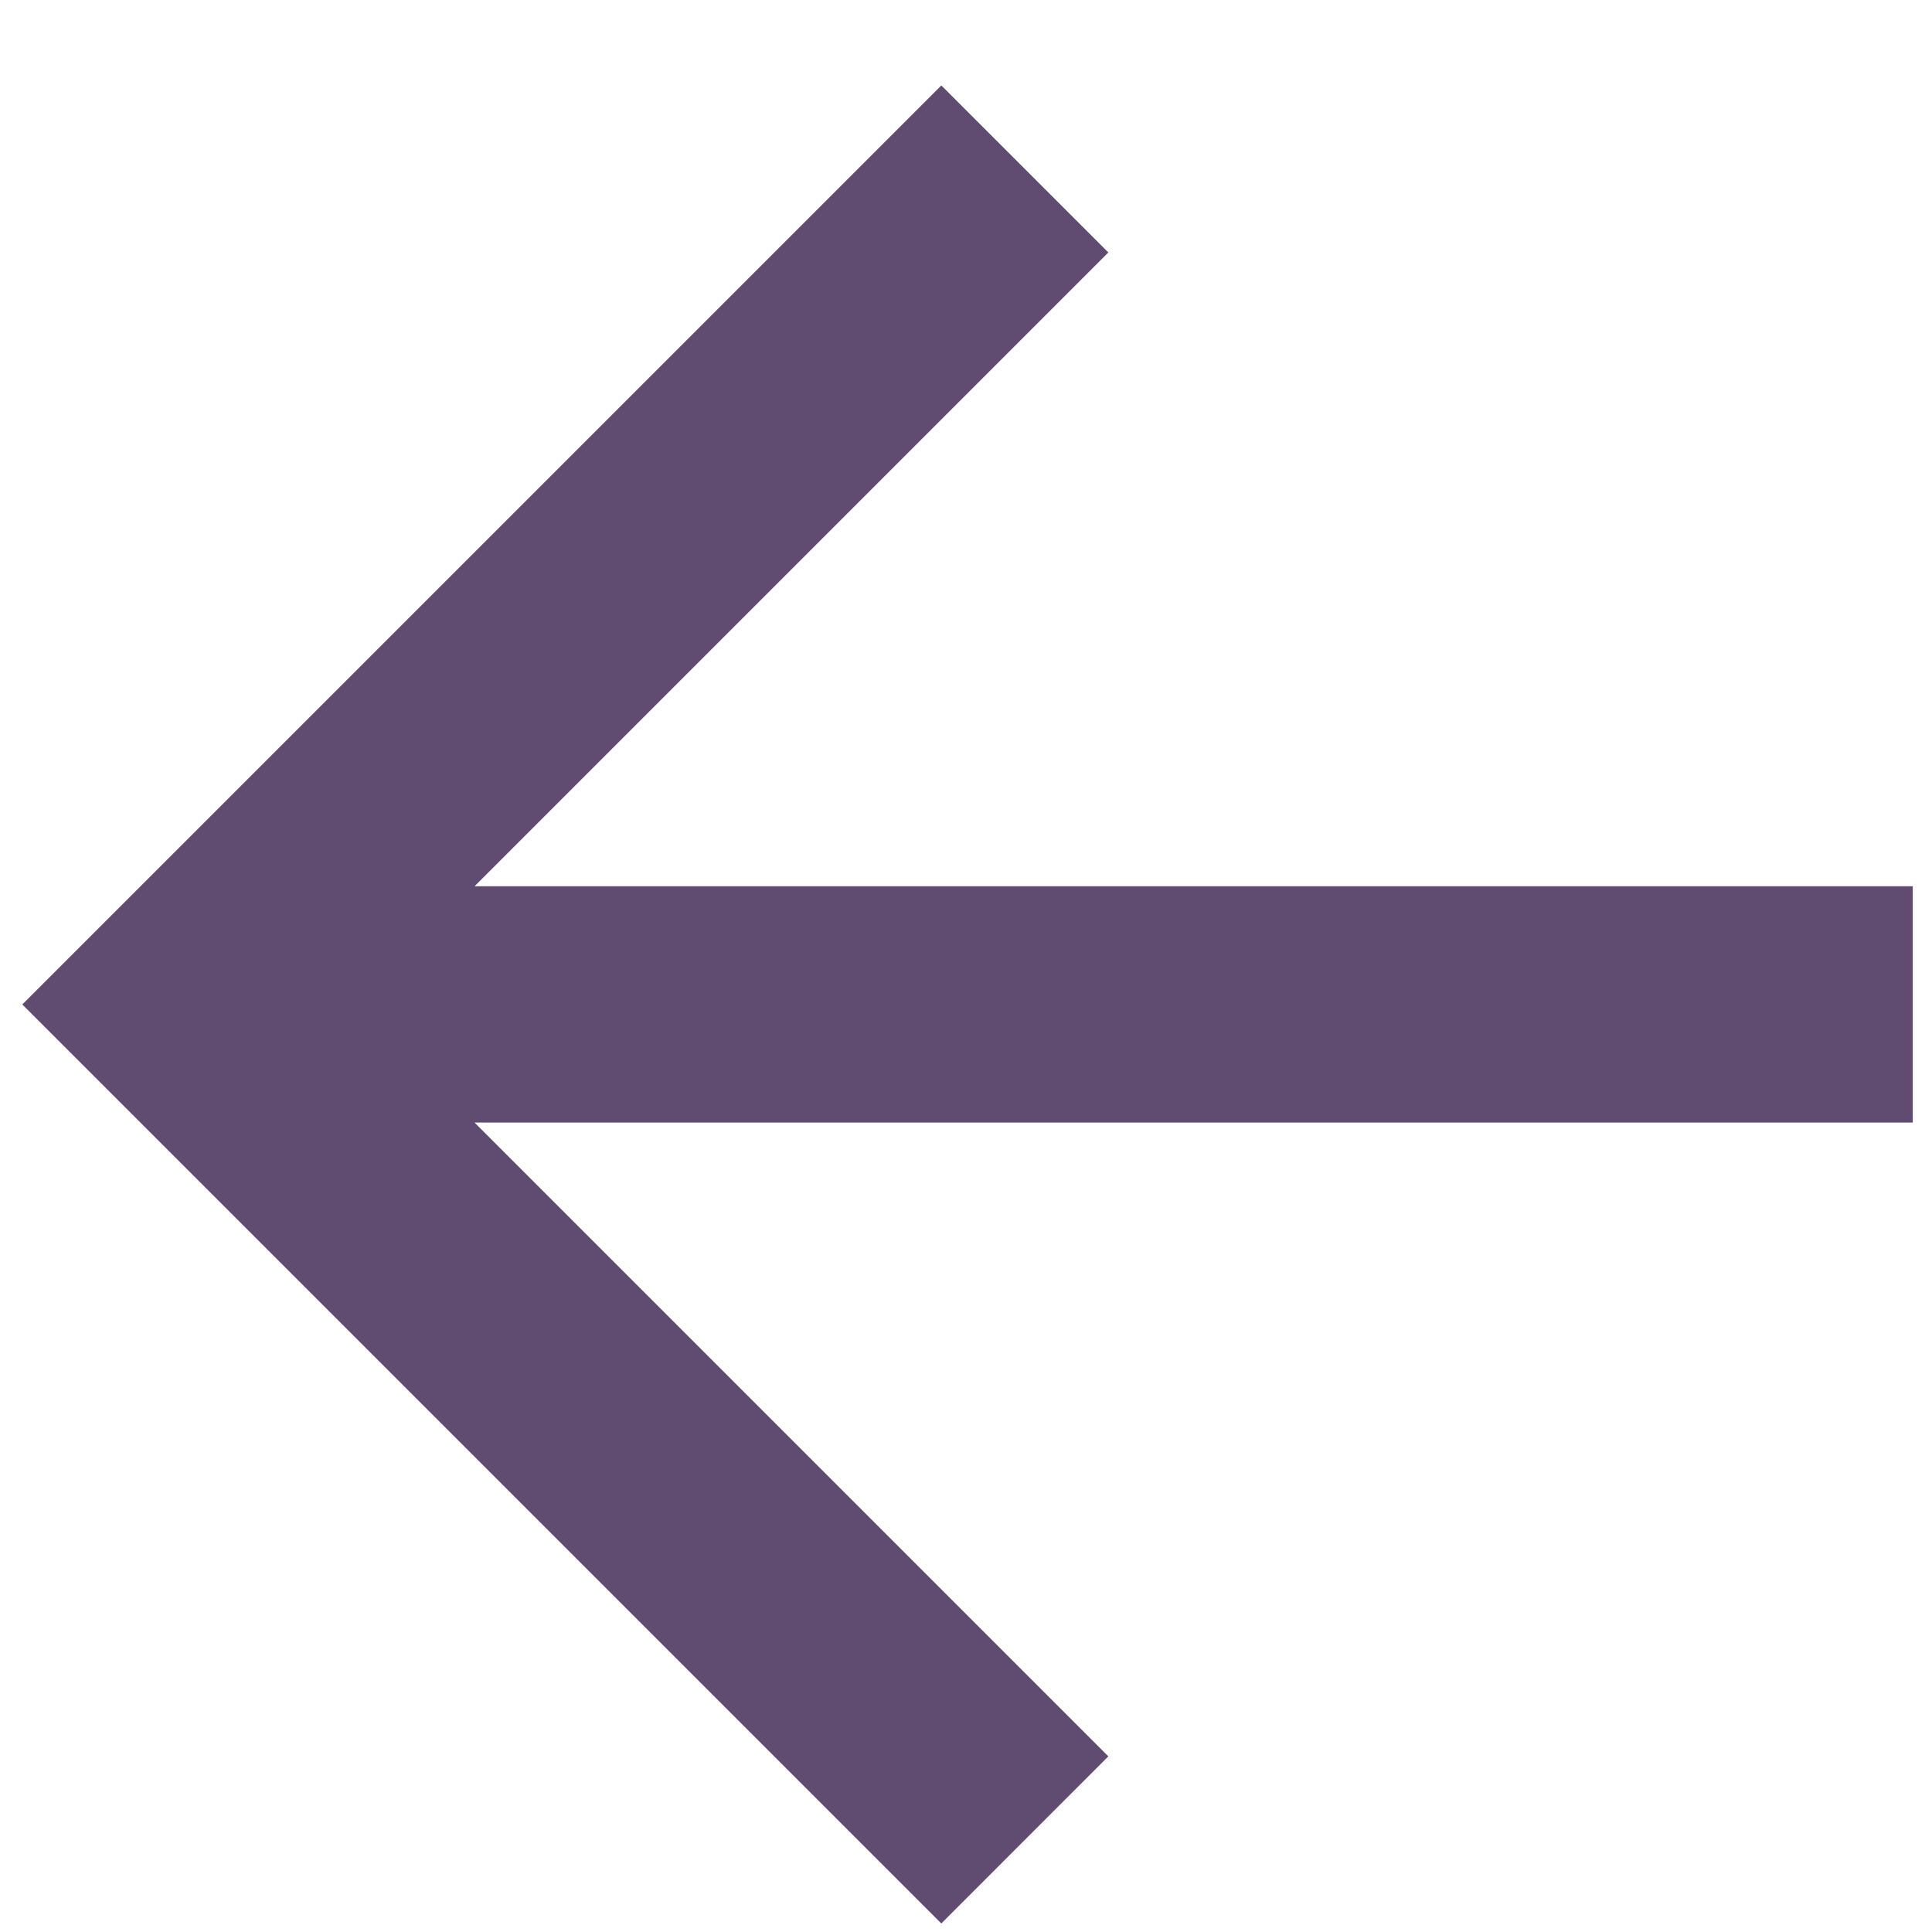
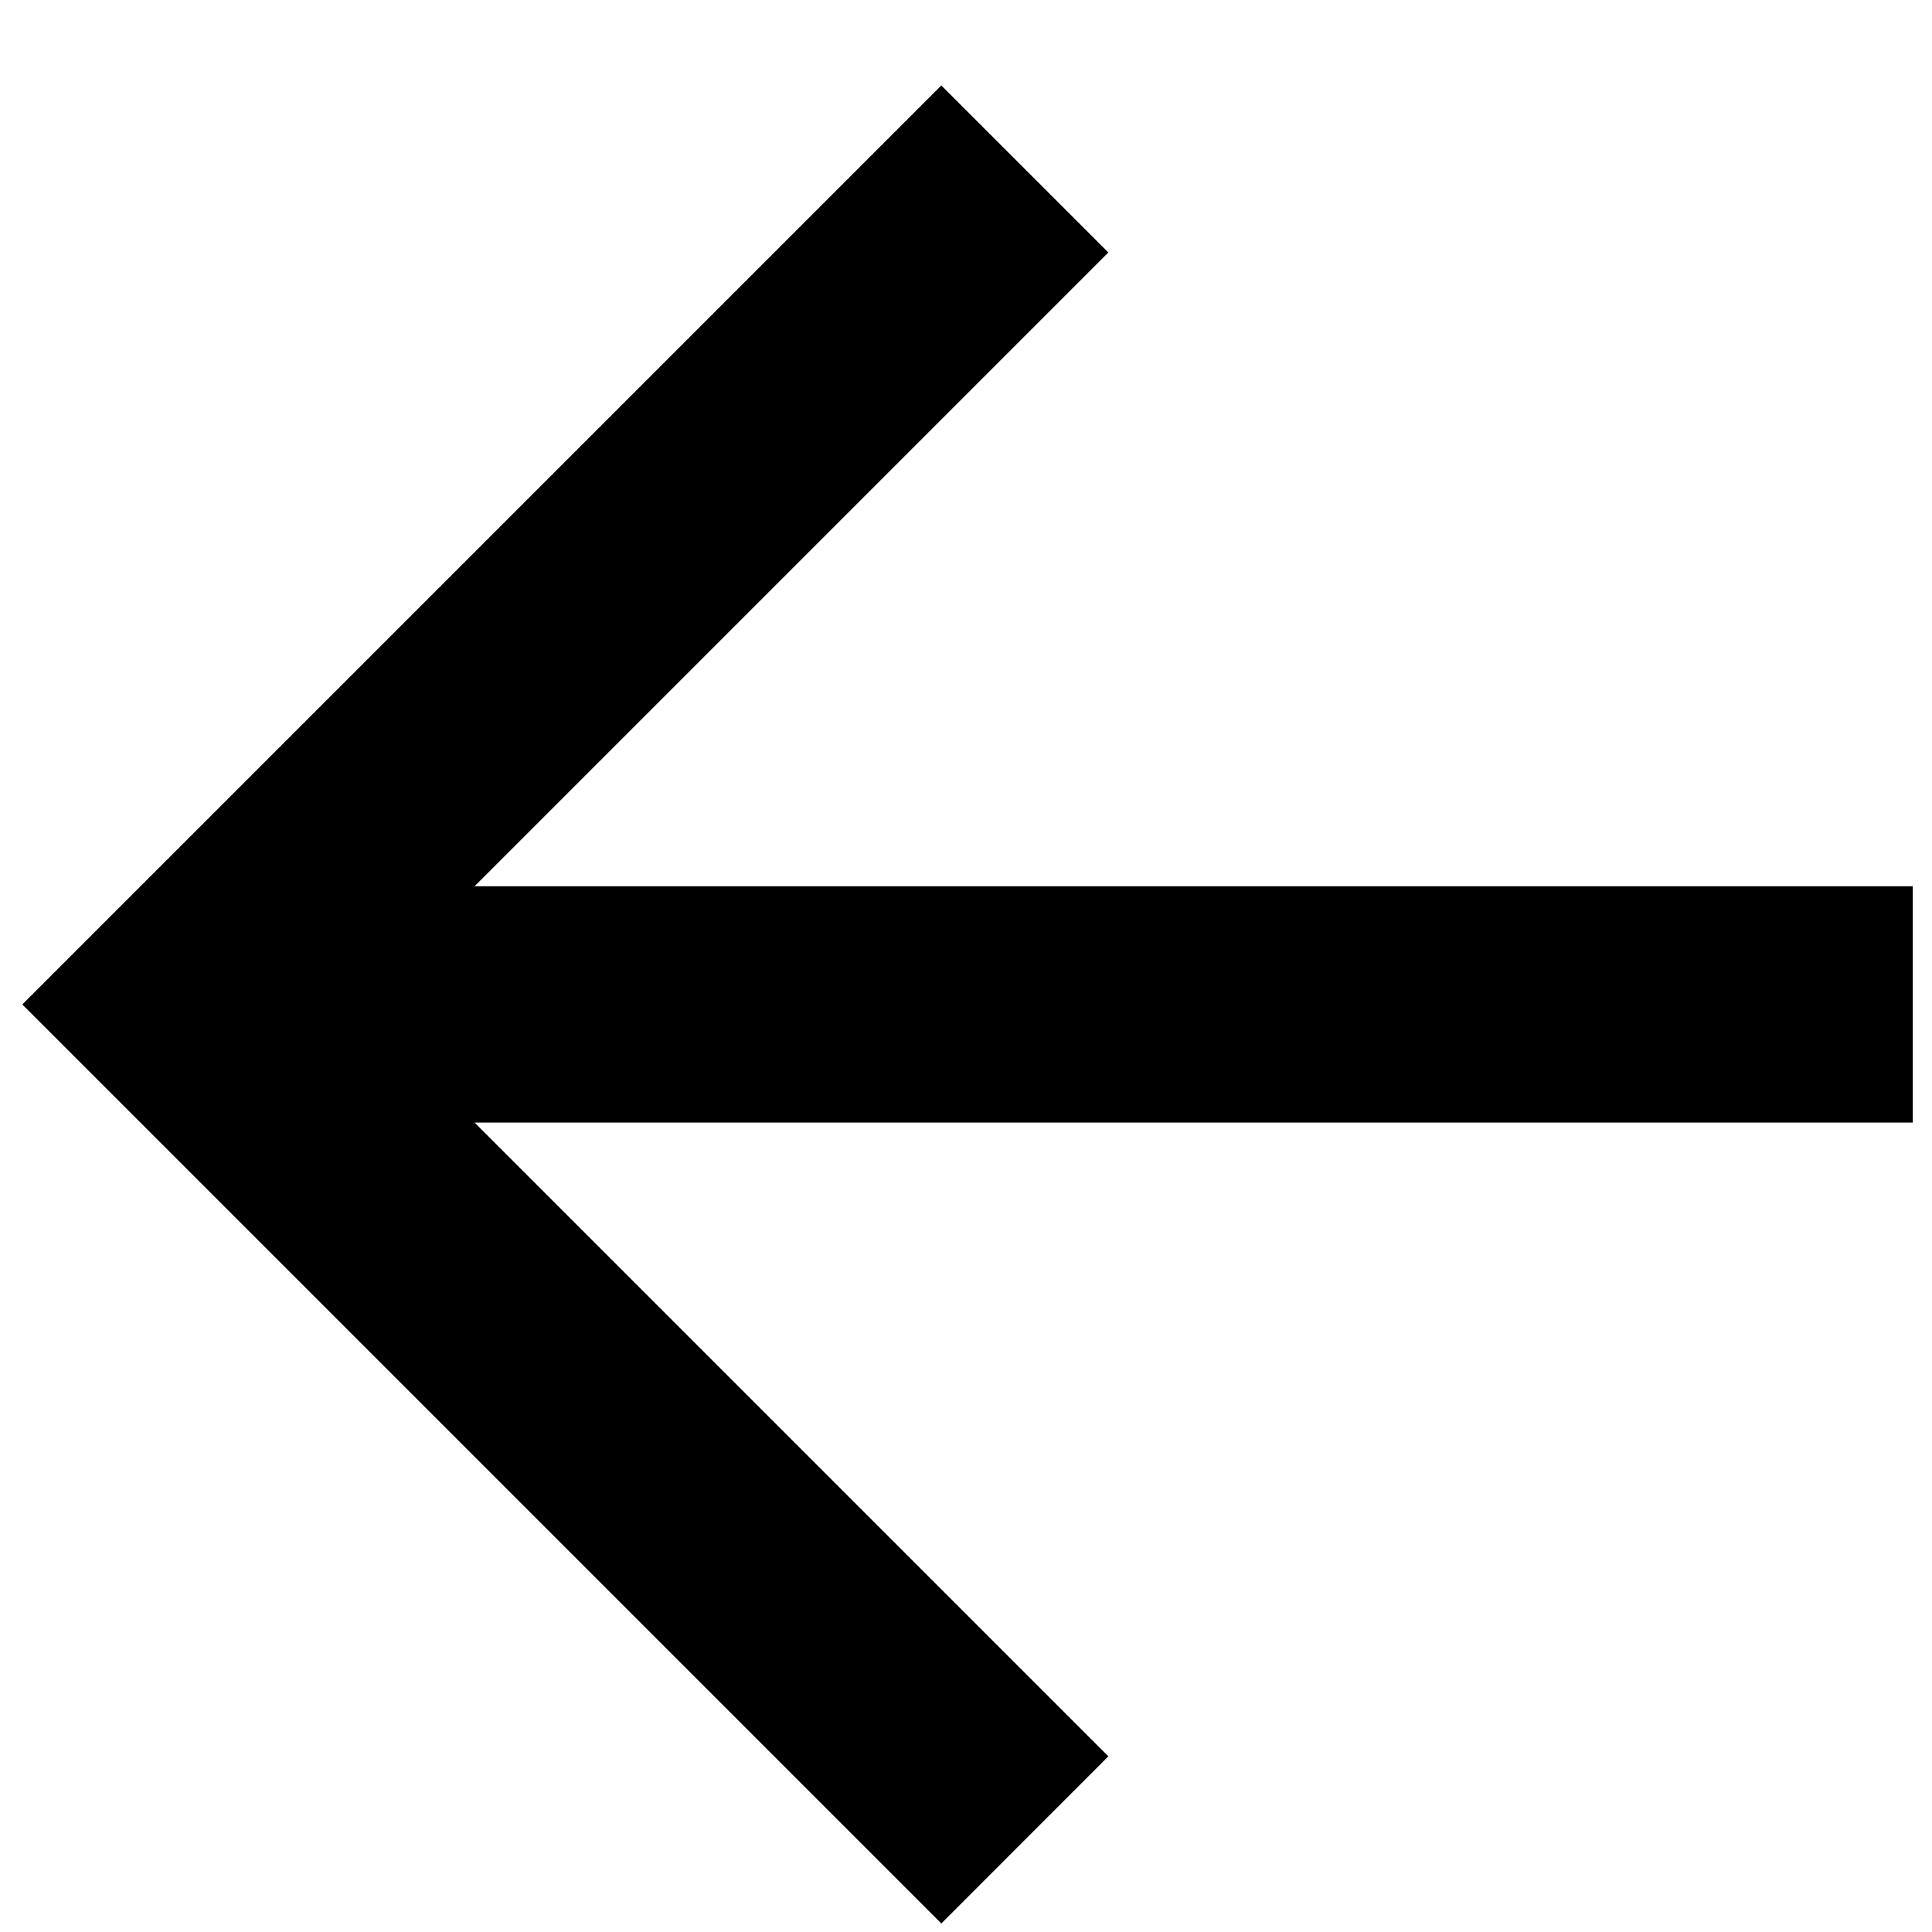
<svg xmlns="http://www.w3.org/2000/svg" width="22" height="22" viewBox="0 0 22 22" fill="none">
-   <path d="M5.404 12.783L21.781 12.783L21.781 10.092L5.404 10.092L12.621 2.875L10.719 0.973L0.254 11.438L10.719 21.903L12.621 20L5.404 12.783Z" fill="#604C70" />
+   <path d="M5.404 12.783L21.781 12.783L21.781 10.092L5.404 10.092L12.621 2.875L10.719 0.973L0.254 11.438L10.719 21.903L12.621 20L5.404 12.783Z" fill="black" />
</svg>
